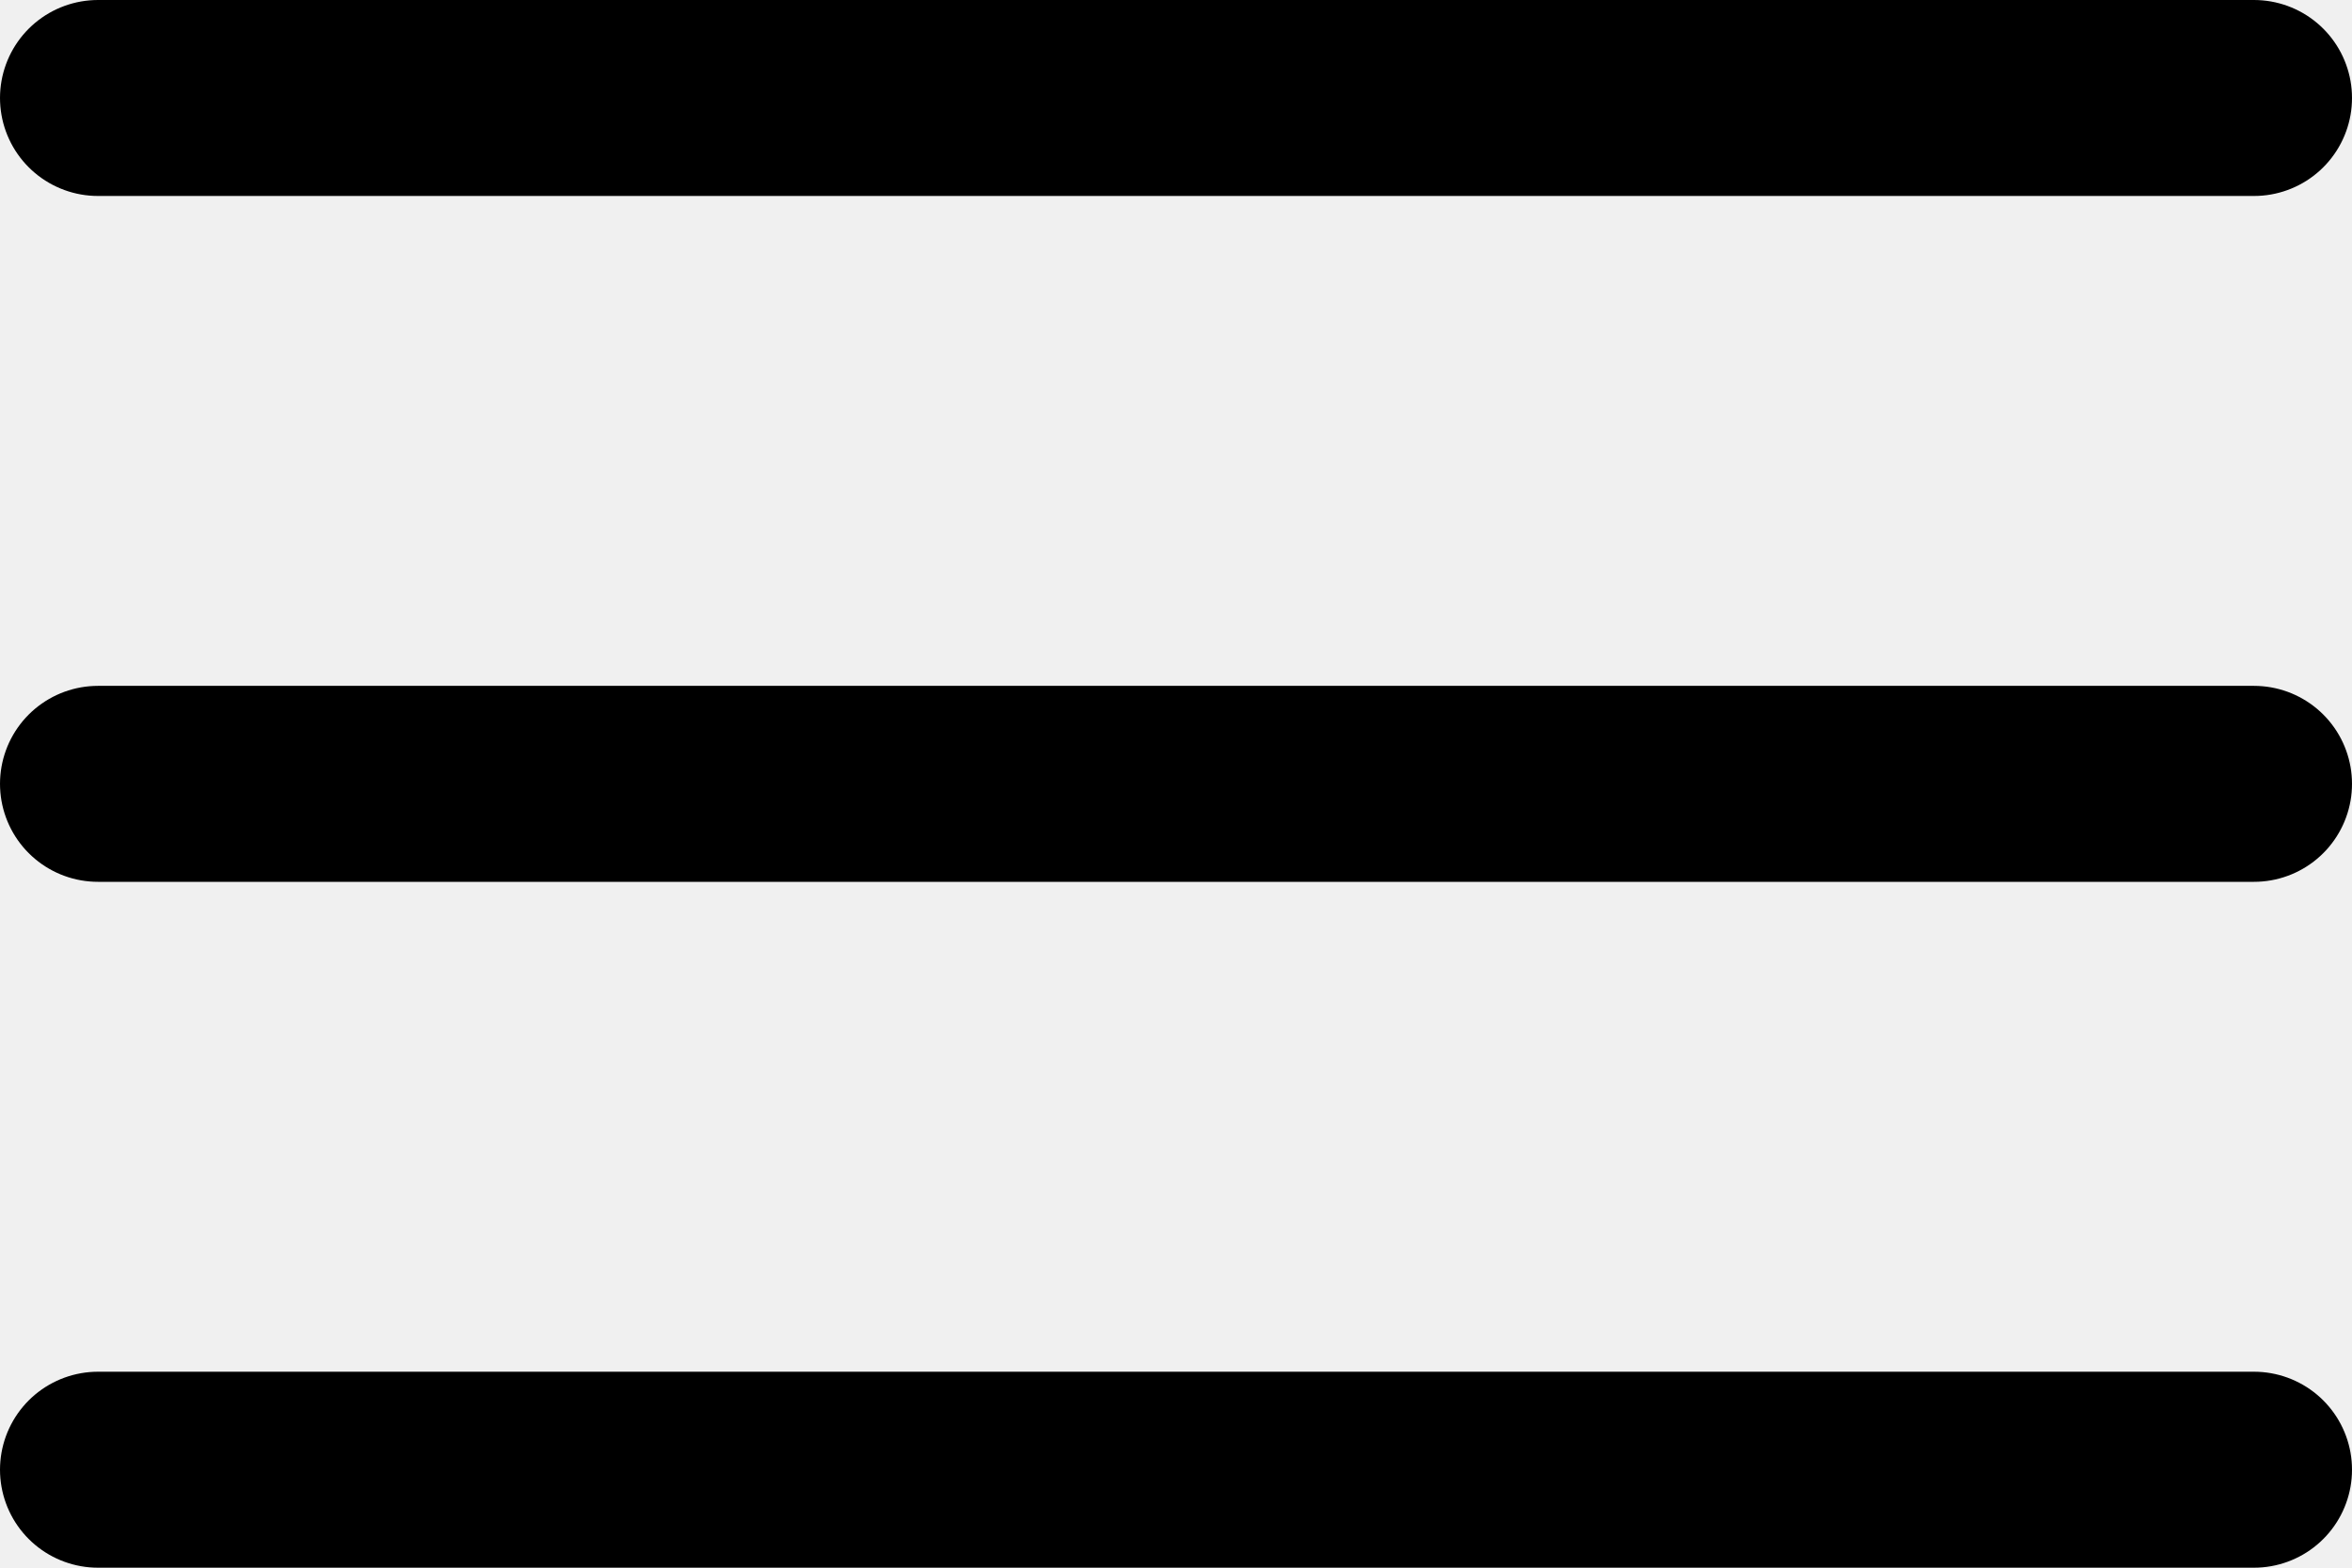
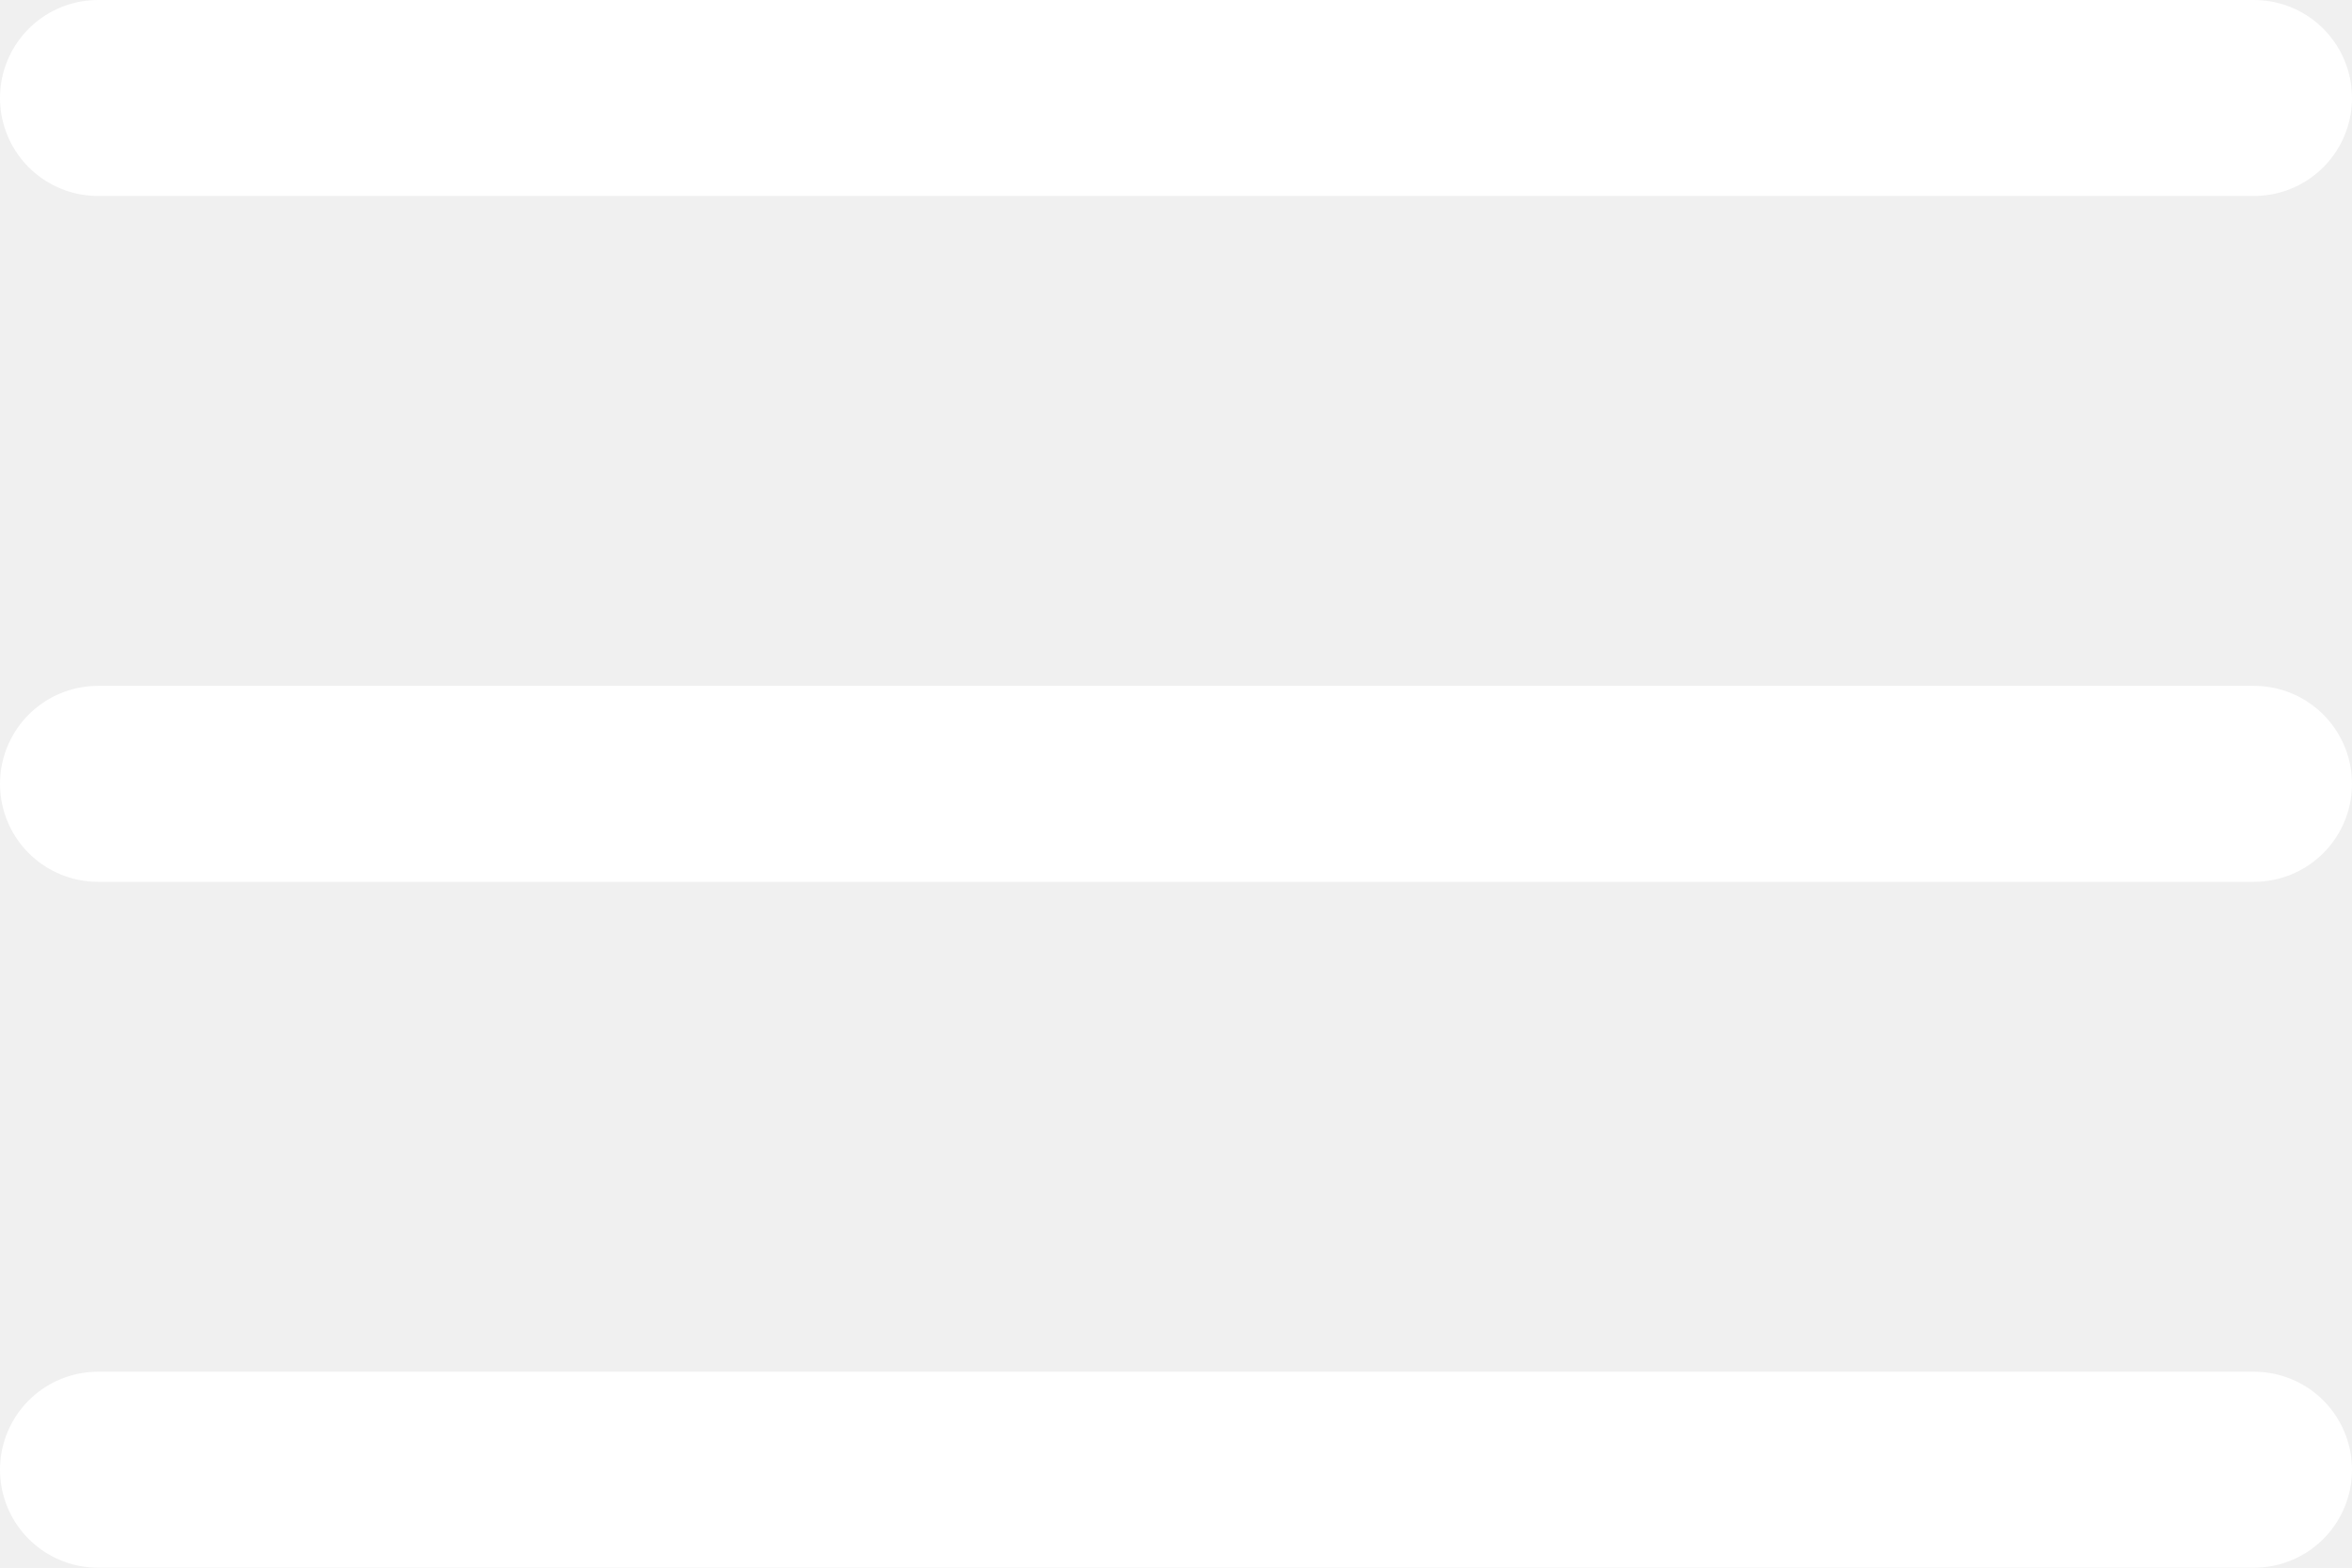
<svg xmlns="http://www.w3.org/2000/svg" width="24" height="16" viewBox="0 0 24 16" fill="none">
-   <path d="M1 1H23M1 8H23M1 15H23" stroke="black" stroke-width="2" stroke-miterlimit="10" stroke-linecap="round" />
+   <path d="M1 1H23M1 8H23M1 15H23" stroke="white" stroke-width="2" stroke-miterlimit="10" stroke-linecap="round" />
</svg>
